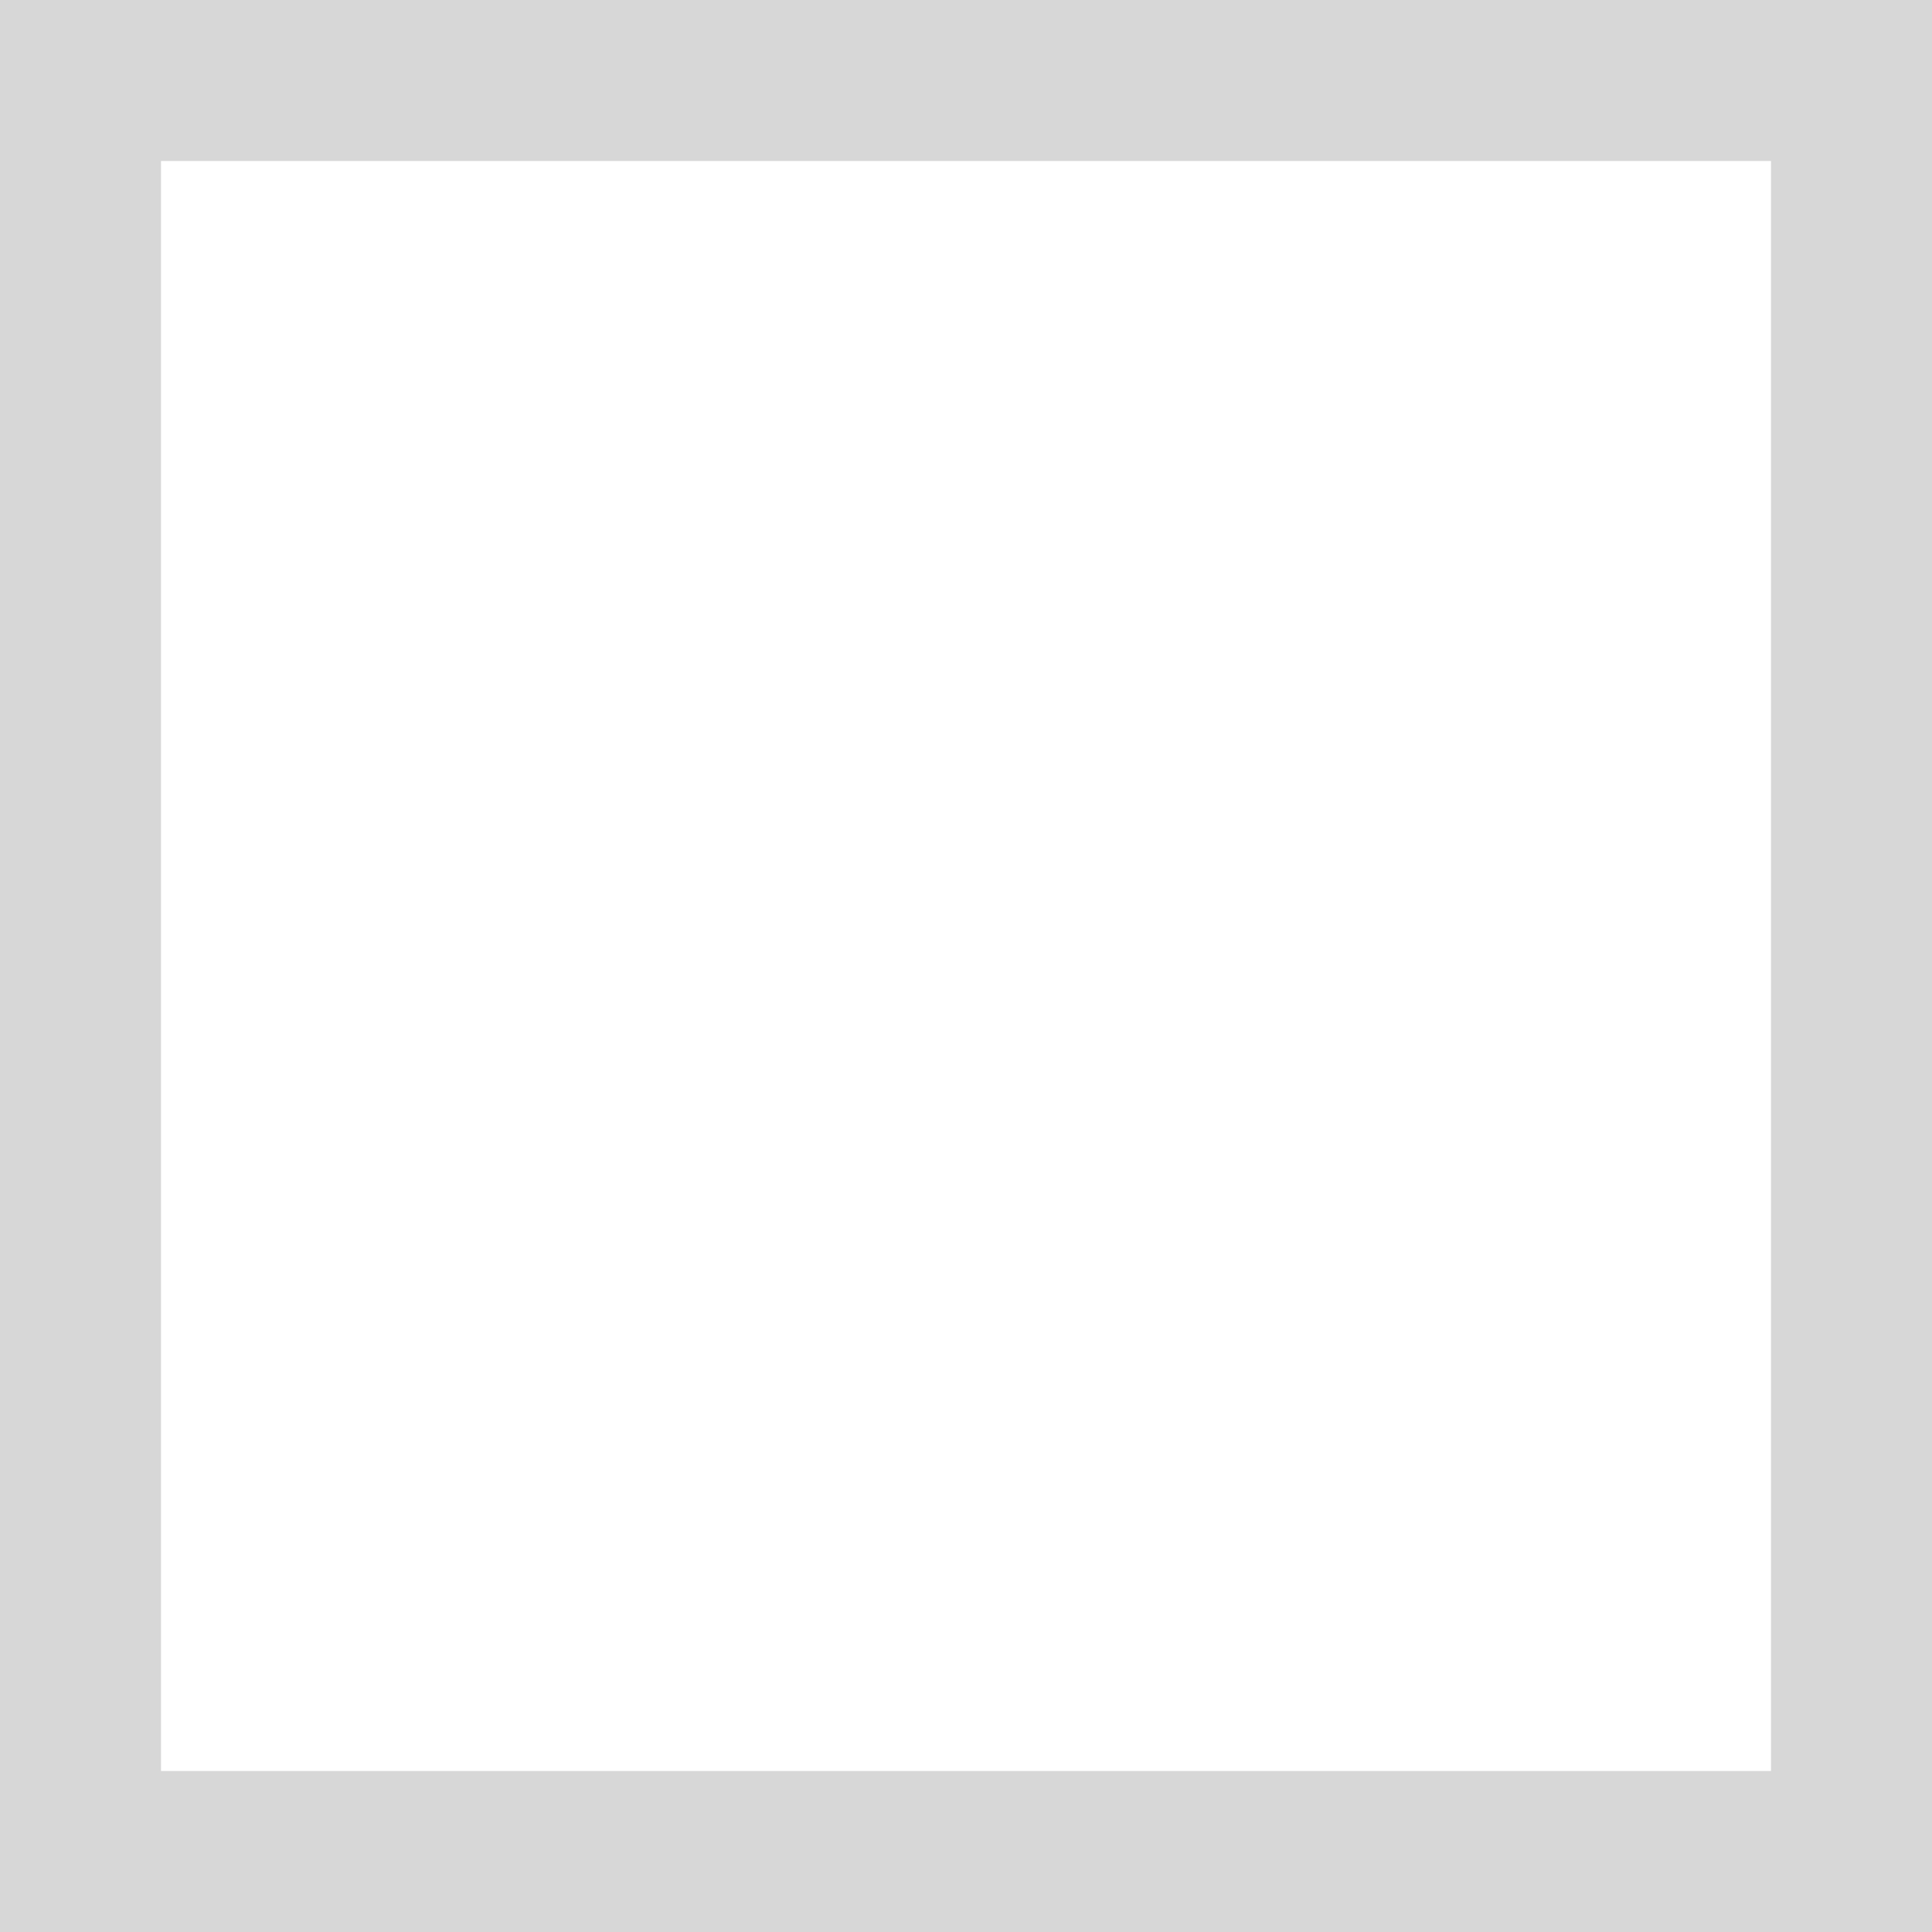
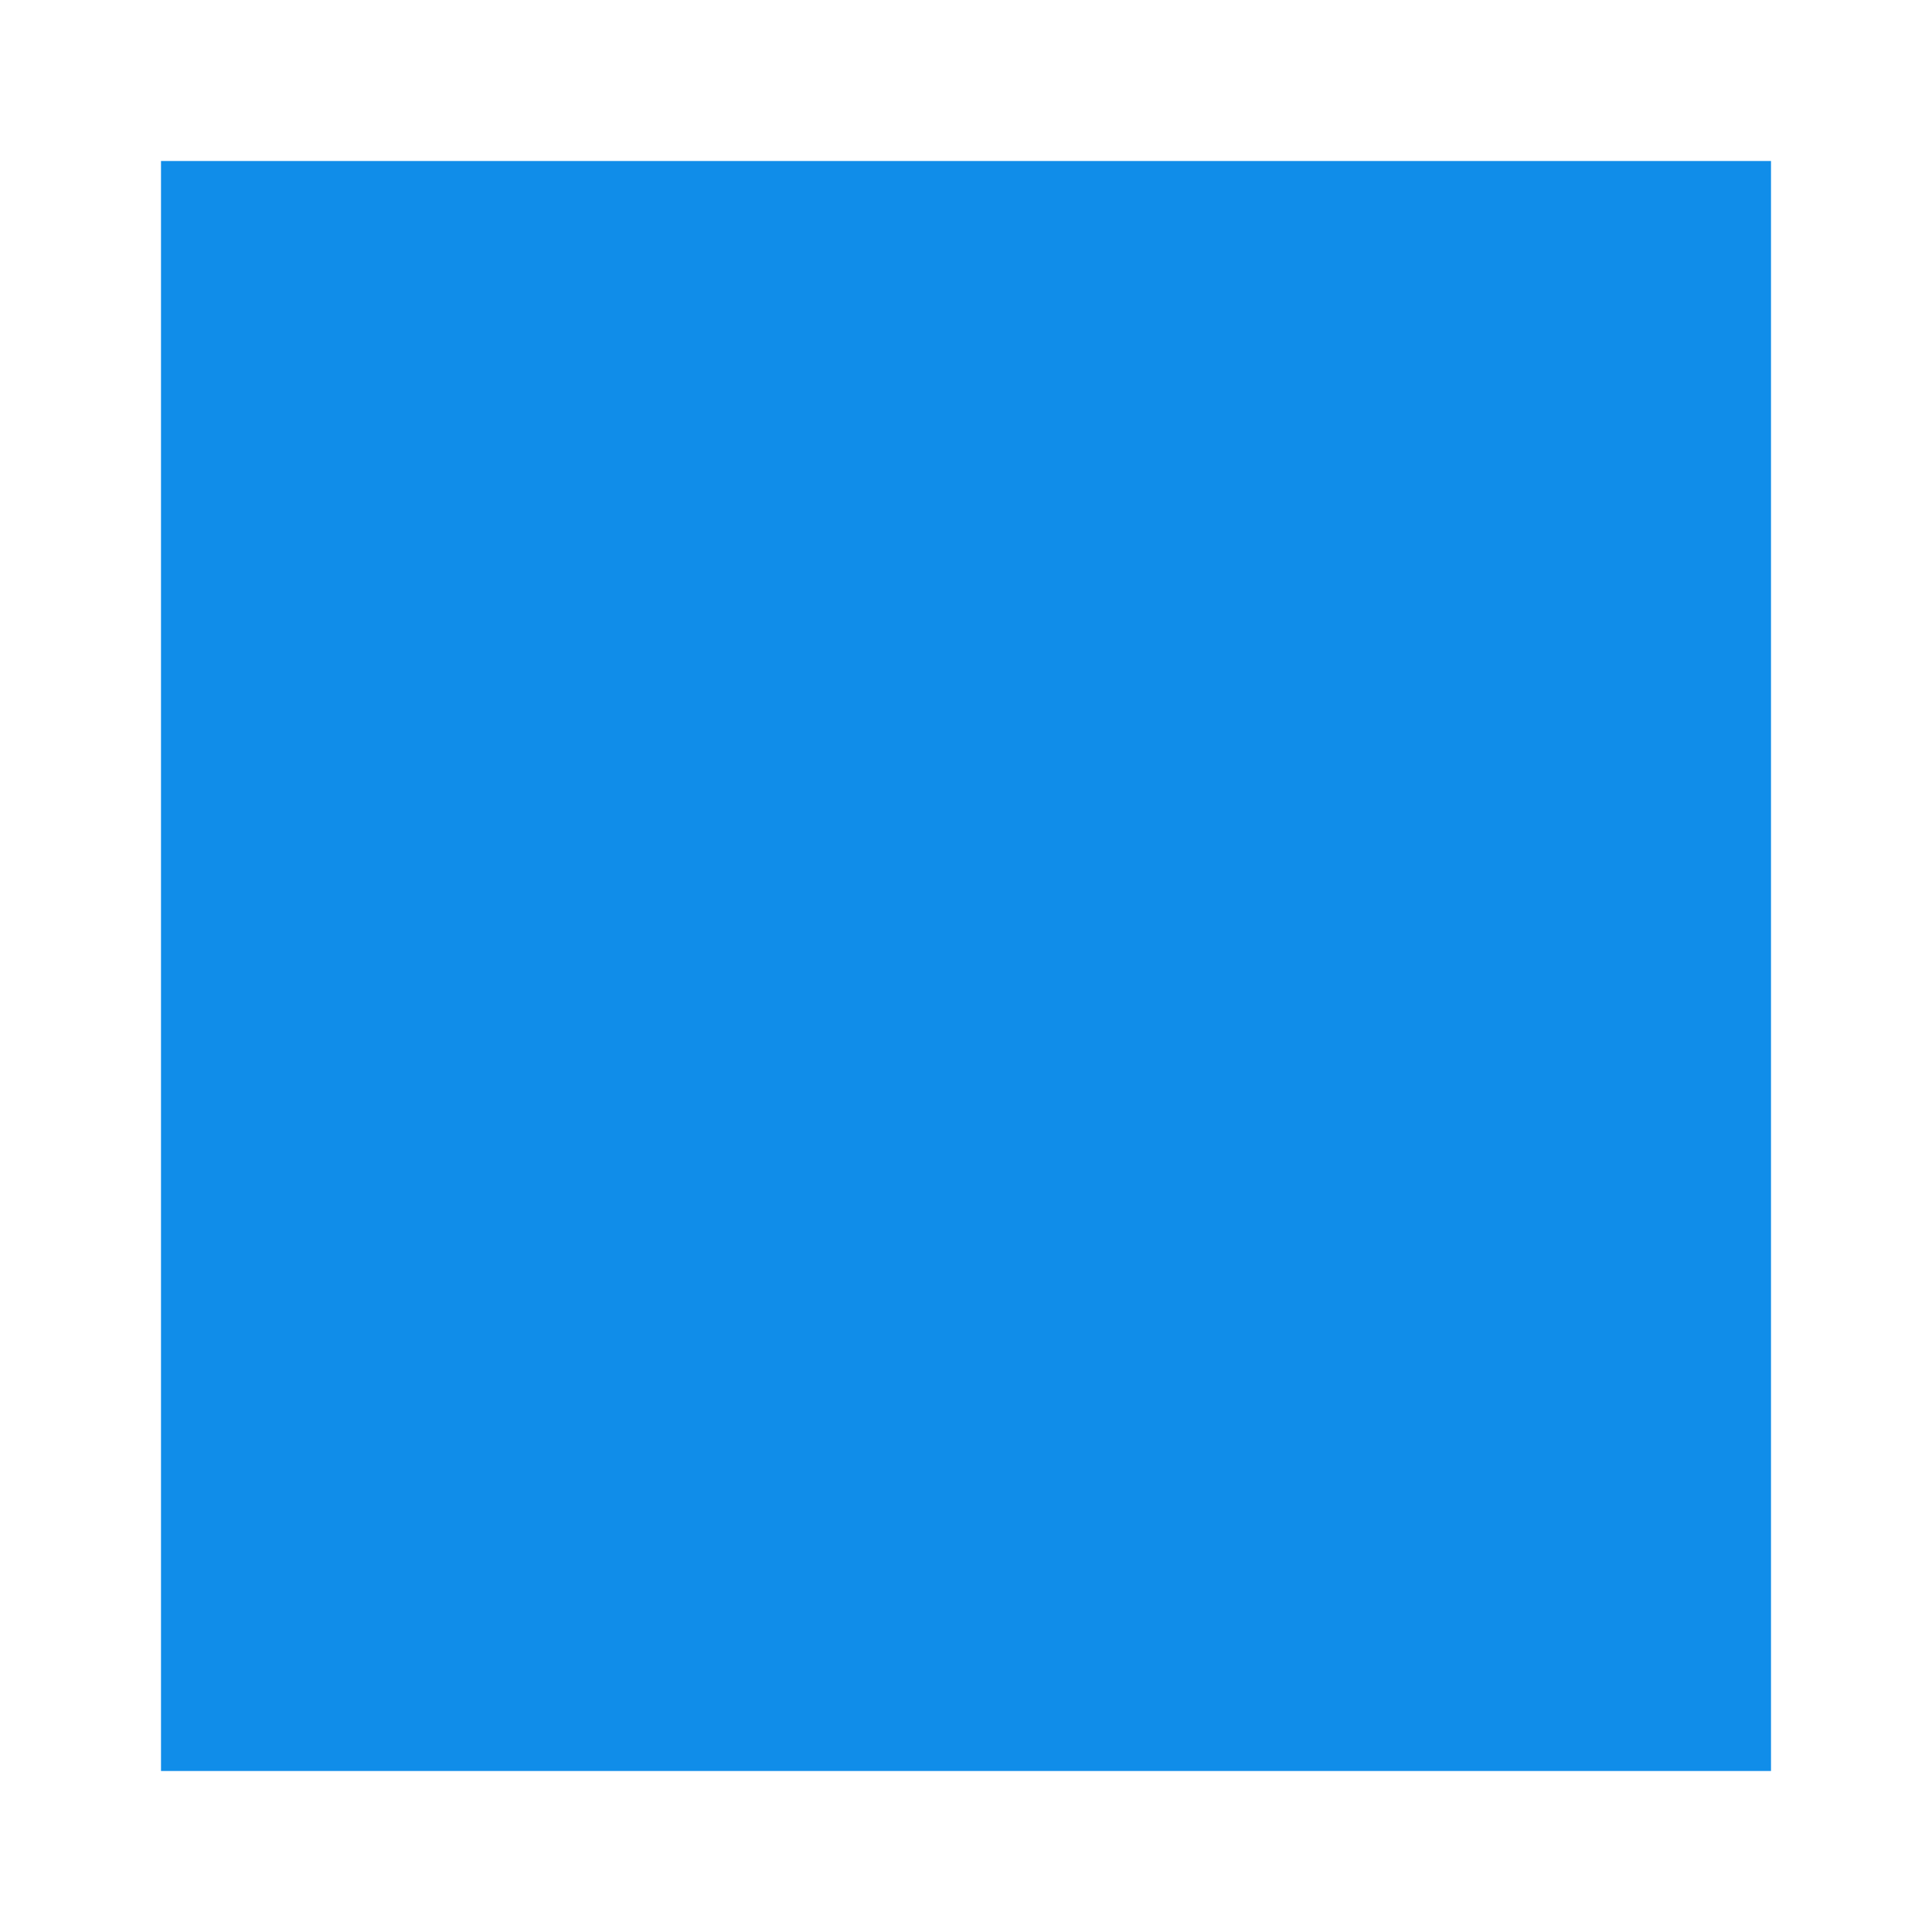
- <svg xmlns="http://www.w3.org/2000/svg" version="1.1" width="12px" height="12px" viewBox="1640 257.5  12 12">
-   <path d="M 1640.5 258  L 1651.5 258  L 1651.5 269  L 1640.5 269  L 1640.5 258  Z " fill-rule="nonzero" fill="#ffffff" stroke="none" />
-   <path d="M 1640.5 258  L 1651.5 258  L 1651.5 269  L 1640.5 269  L 1640.5 258  Z " stroke-width="1" stroke="#d7d7d7" fill="none" />
+ <svg xmlns="http://www.w3.org/2000/svg" version="1.1" width="12px" height="12px" viewBox="1640 830.5  12 12">
+   <path d="M 1640.5 831  L 1651.5 831  L 1651.5 842  L 1640.5 842  L 1640.5 831  Z " fill-rule="nonzero" fill="#108de9" stroke="none" />
+   <path d="M 1640.5 831  L 1651.5 831  L 1651.5 842  L 1640.5 842  L 1640.5 831  Z " stroke-width="1" stroke="#ffffff" fill="none" />
</svg>
